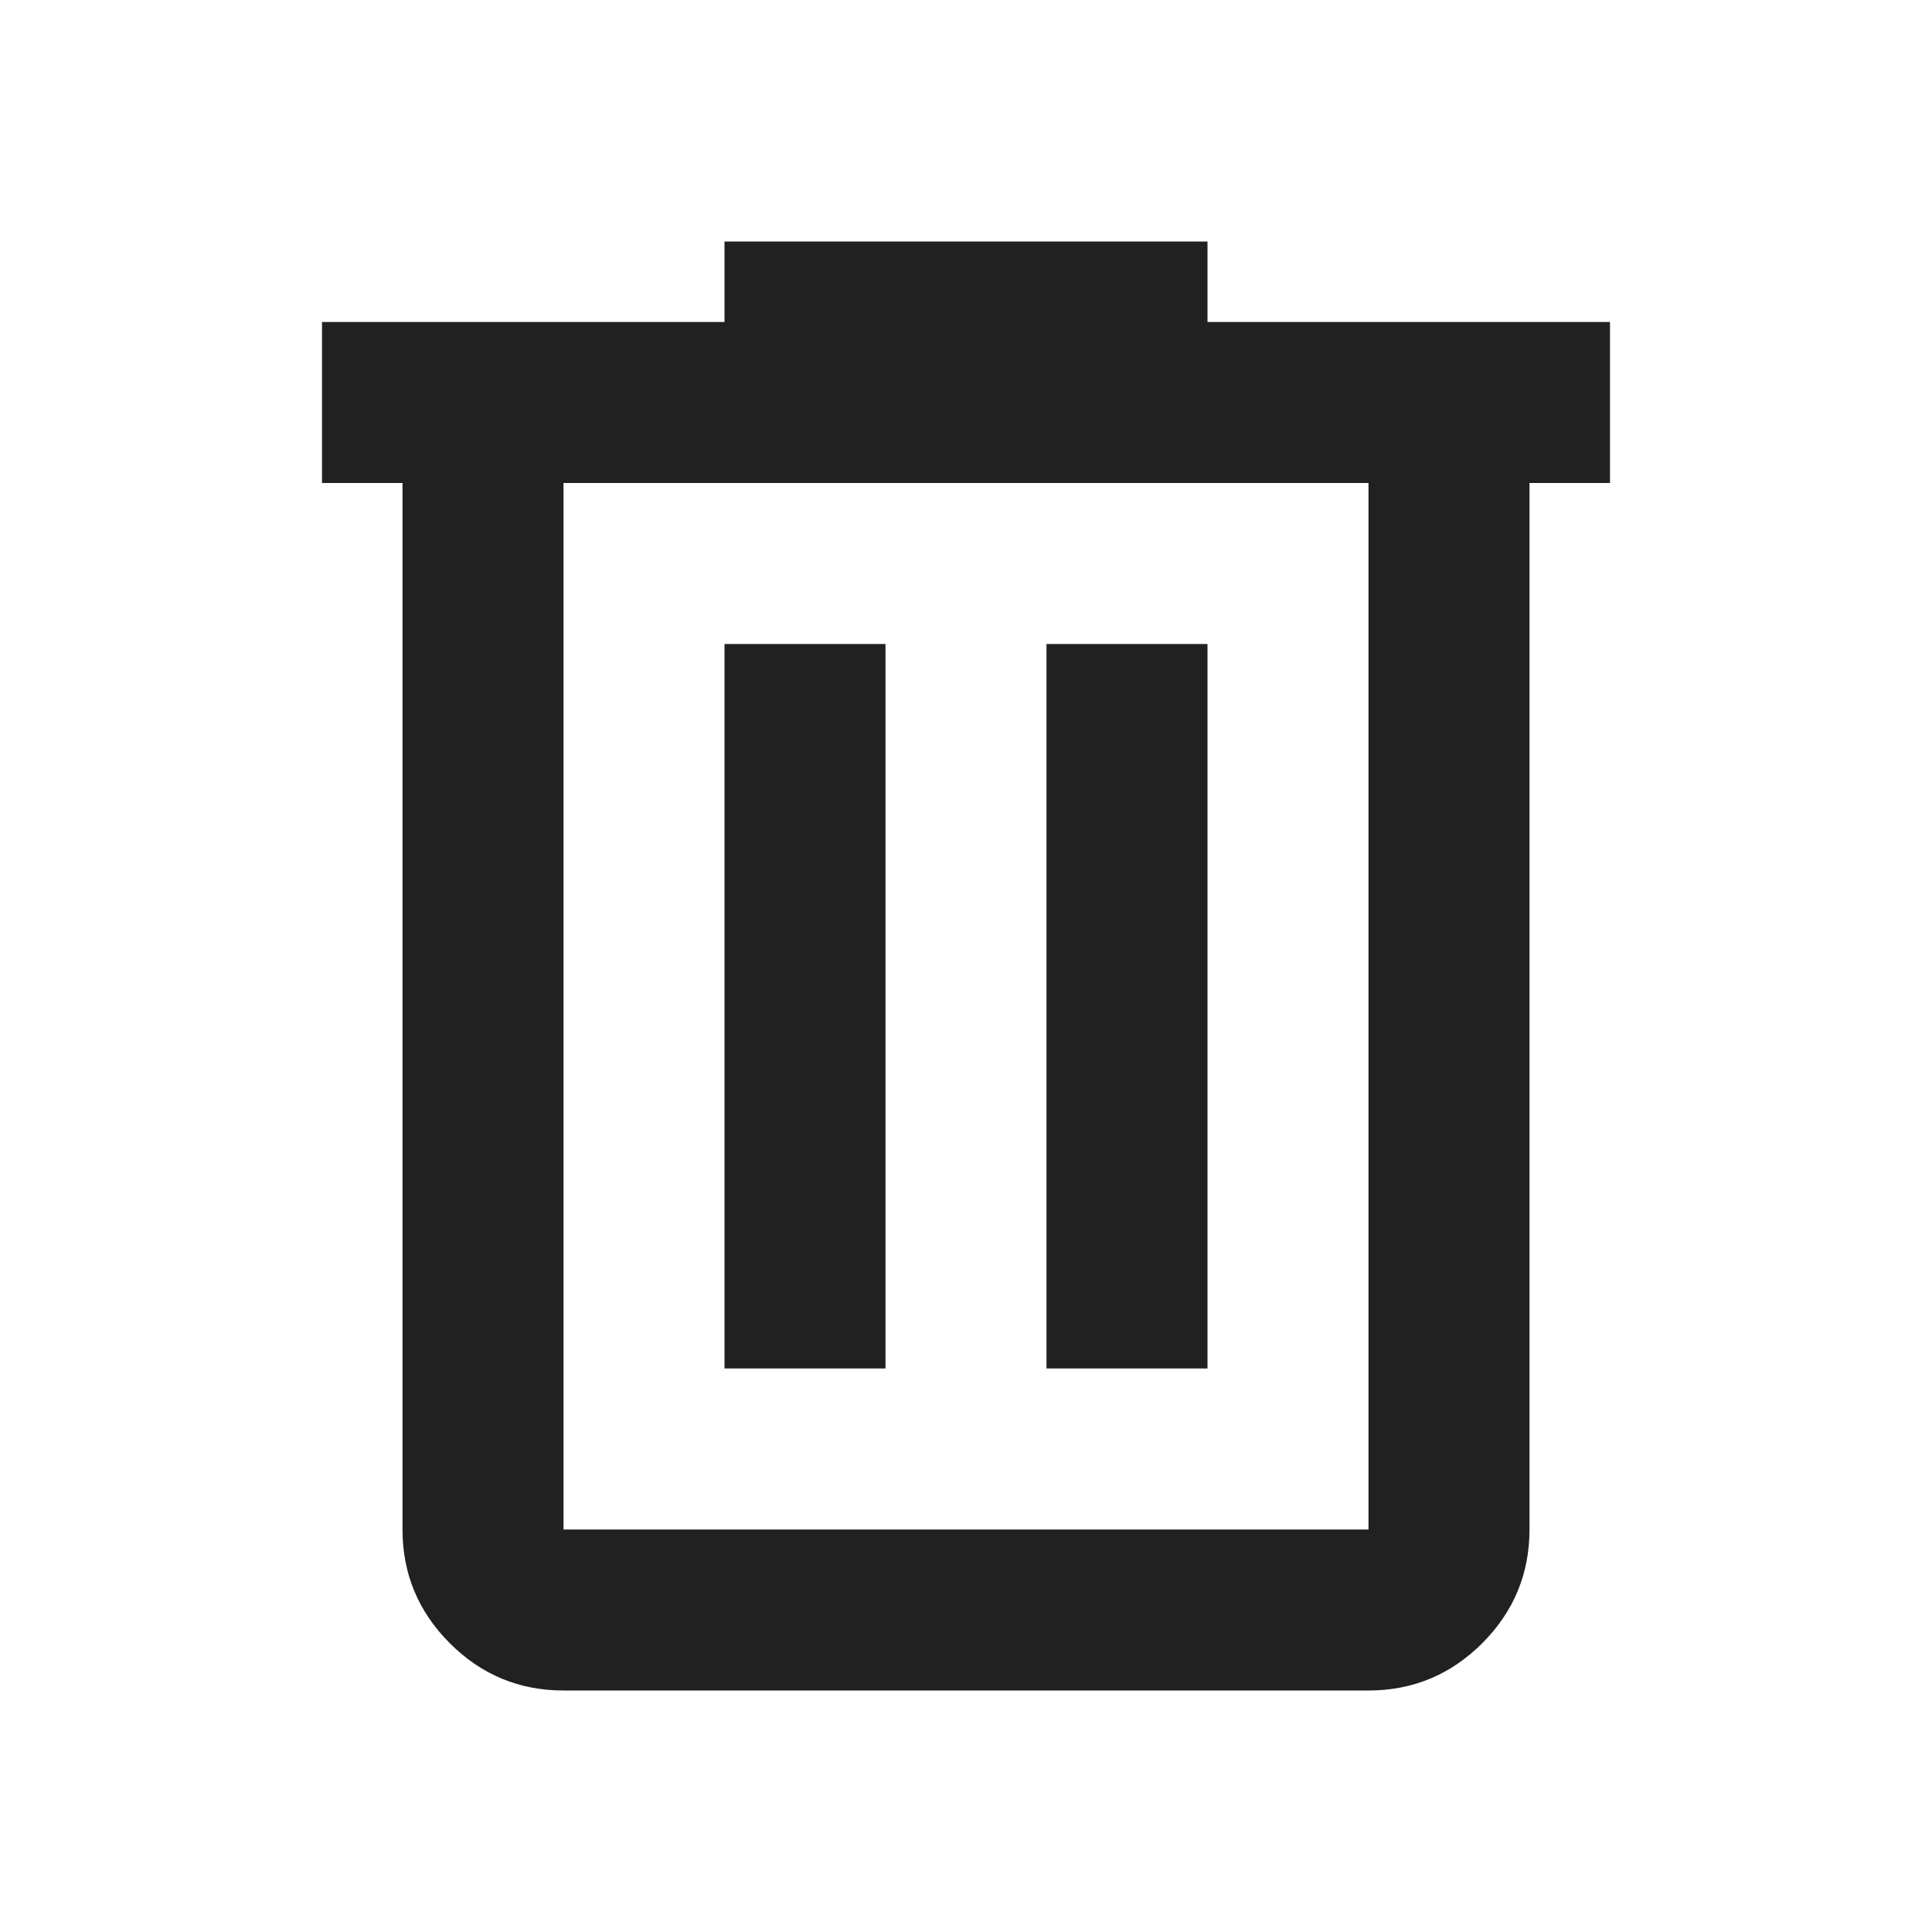
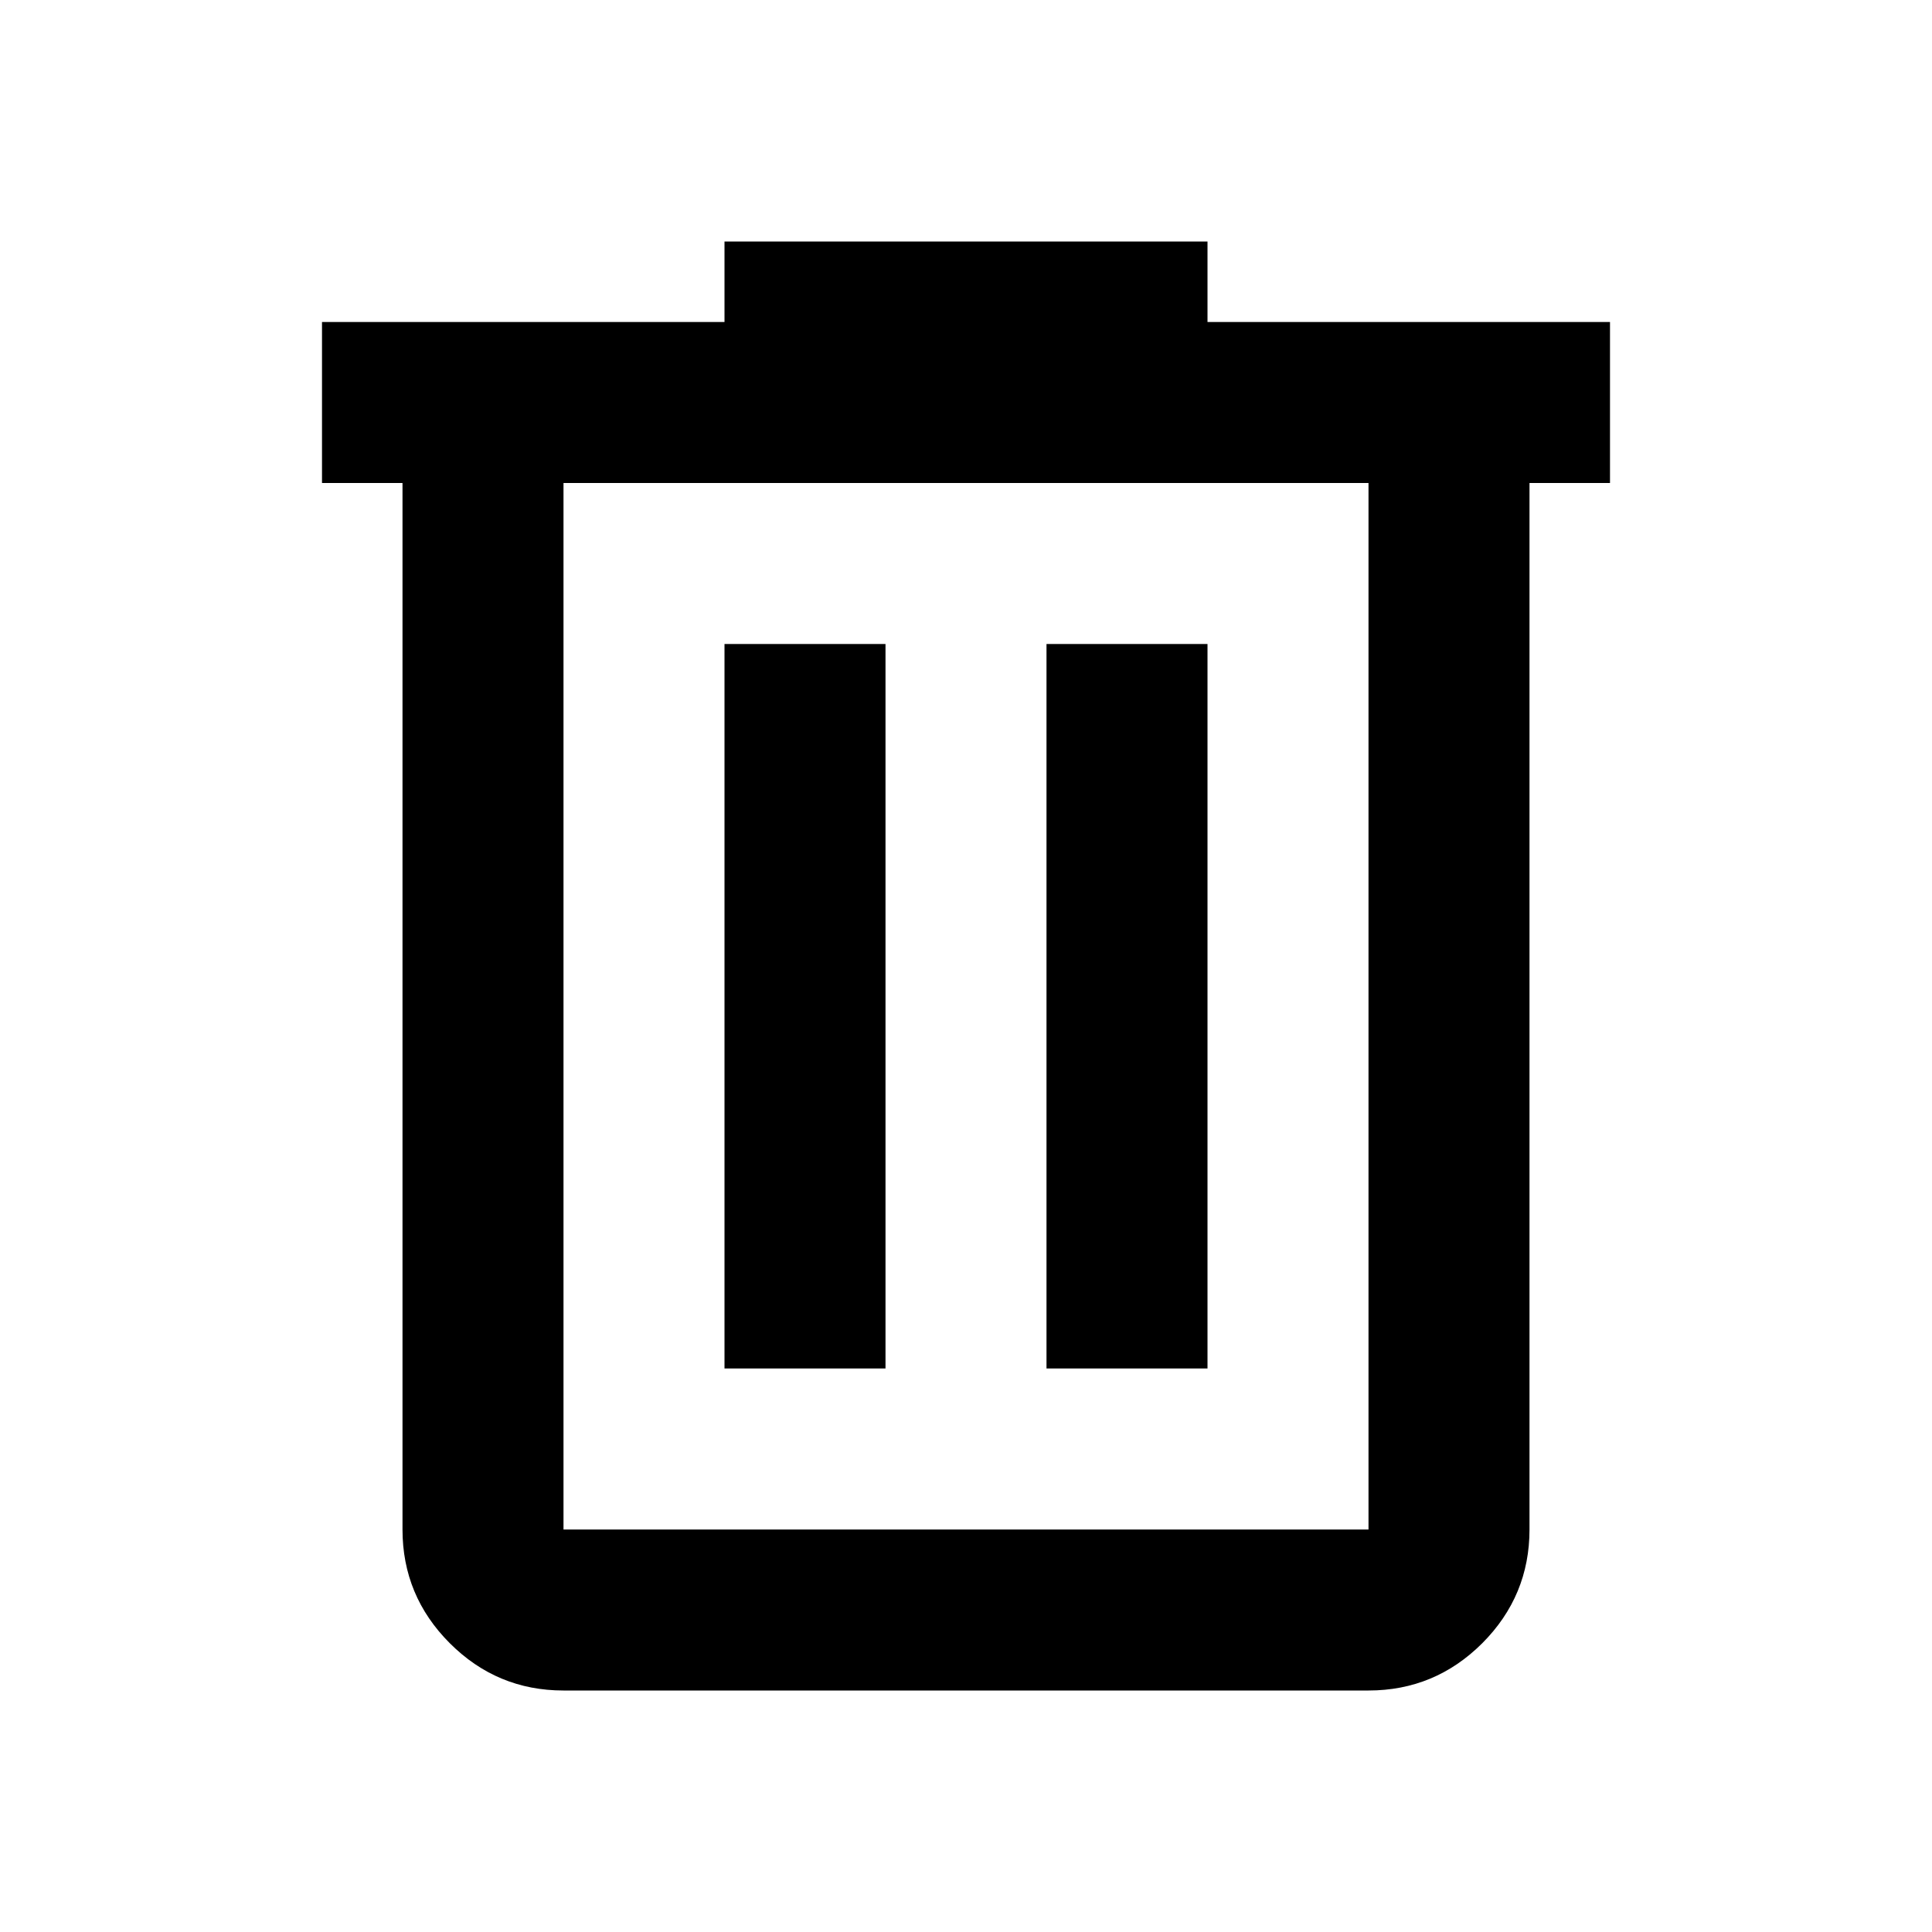
<svg xmlns="http://www.w3.org/2000/svg" width="24" height="24" viewBox="0 0 24 24" fill="none">
-   <path d="M7 21C6.45 21 5.979 20.804 5.588 20.413C5.196 20.021 5 19.55 5 19V6H4V4H9V3H15V4H20V6H19V19C19 19.55 18.804 20.021 18.413 20.413C18.021 20.804 17.55 21 17 21H7ZM17 6H7V19H17V6ZM9 17H11V8H9V17ZM13 17H15V8H13V17Z" fill="#212121" />
+   <path d="M7 21C6.45 21 5.979 20.804 5.588 20.413C5.196 20.021 5 19.55 5 19V6H4V4H9V3H15V4H20V6H19V19C19 19.55 18.804 20.021 18.413 20.413C18.021 20.804 17.55 21 17 21H7ZM17 6H7V19H17V6ZM9 17H11V8H9V17ZM13 17H15V8H13V17Z" fill="currentcolor" />
</svg>
